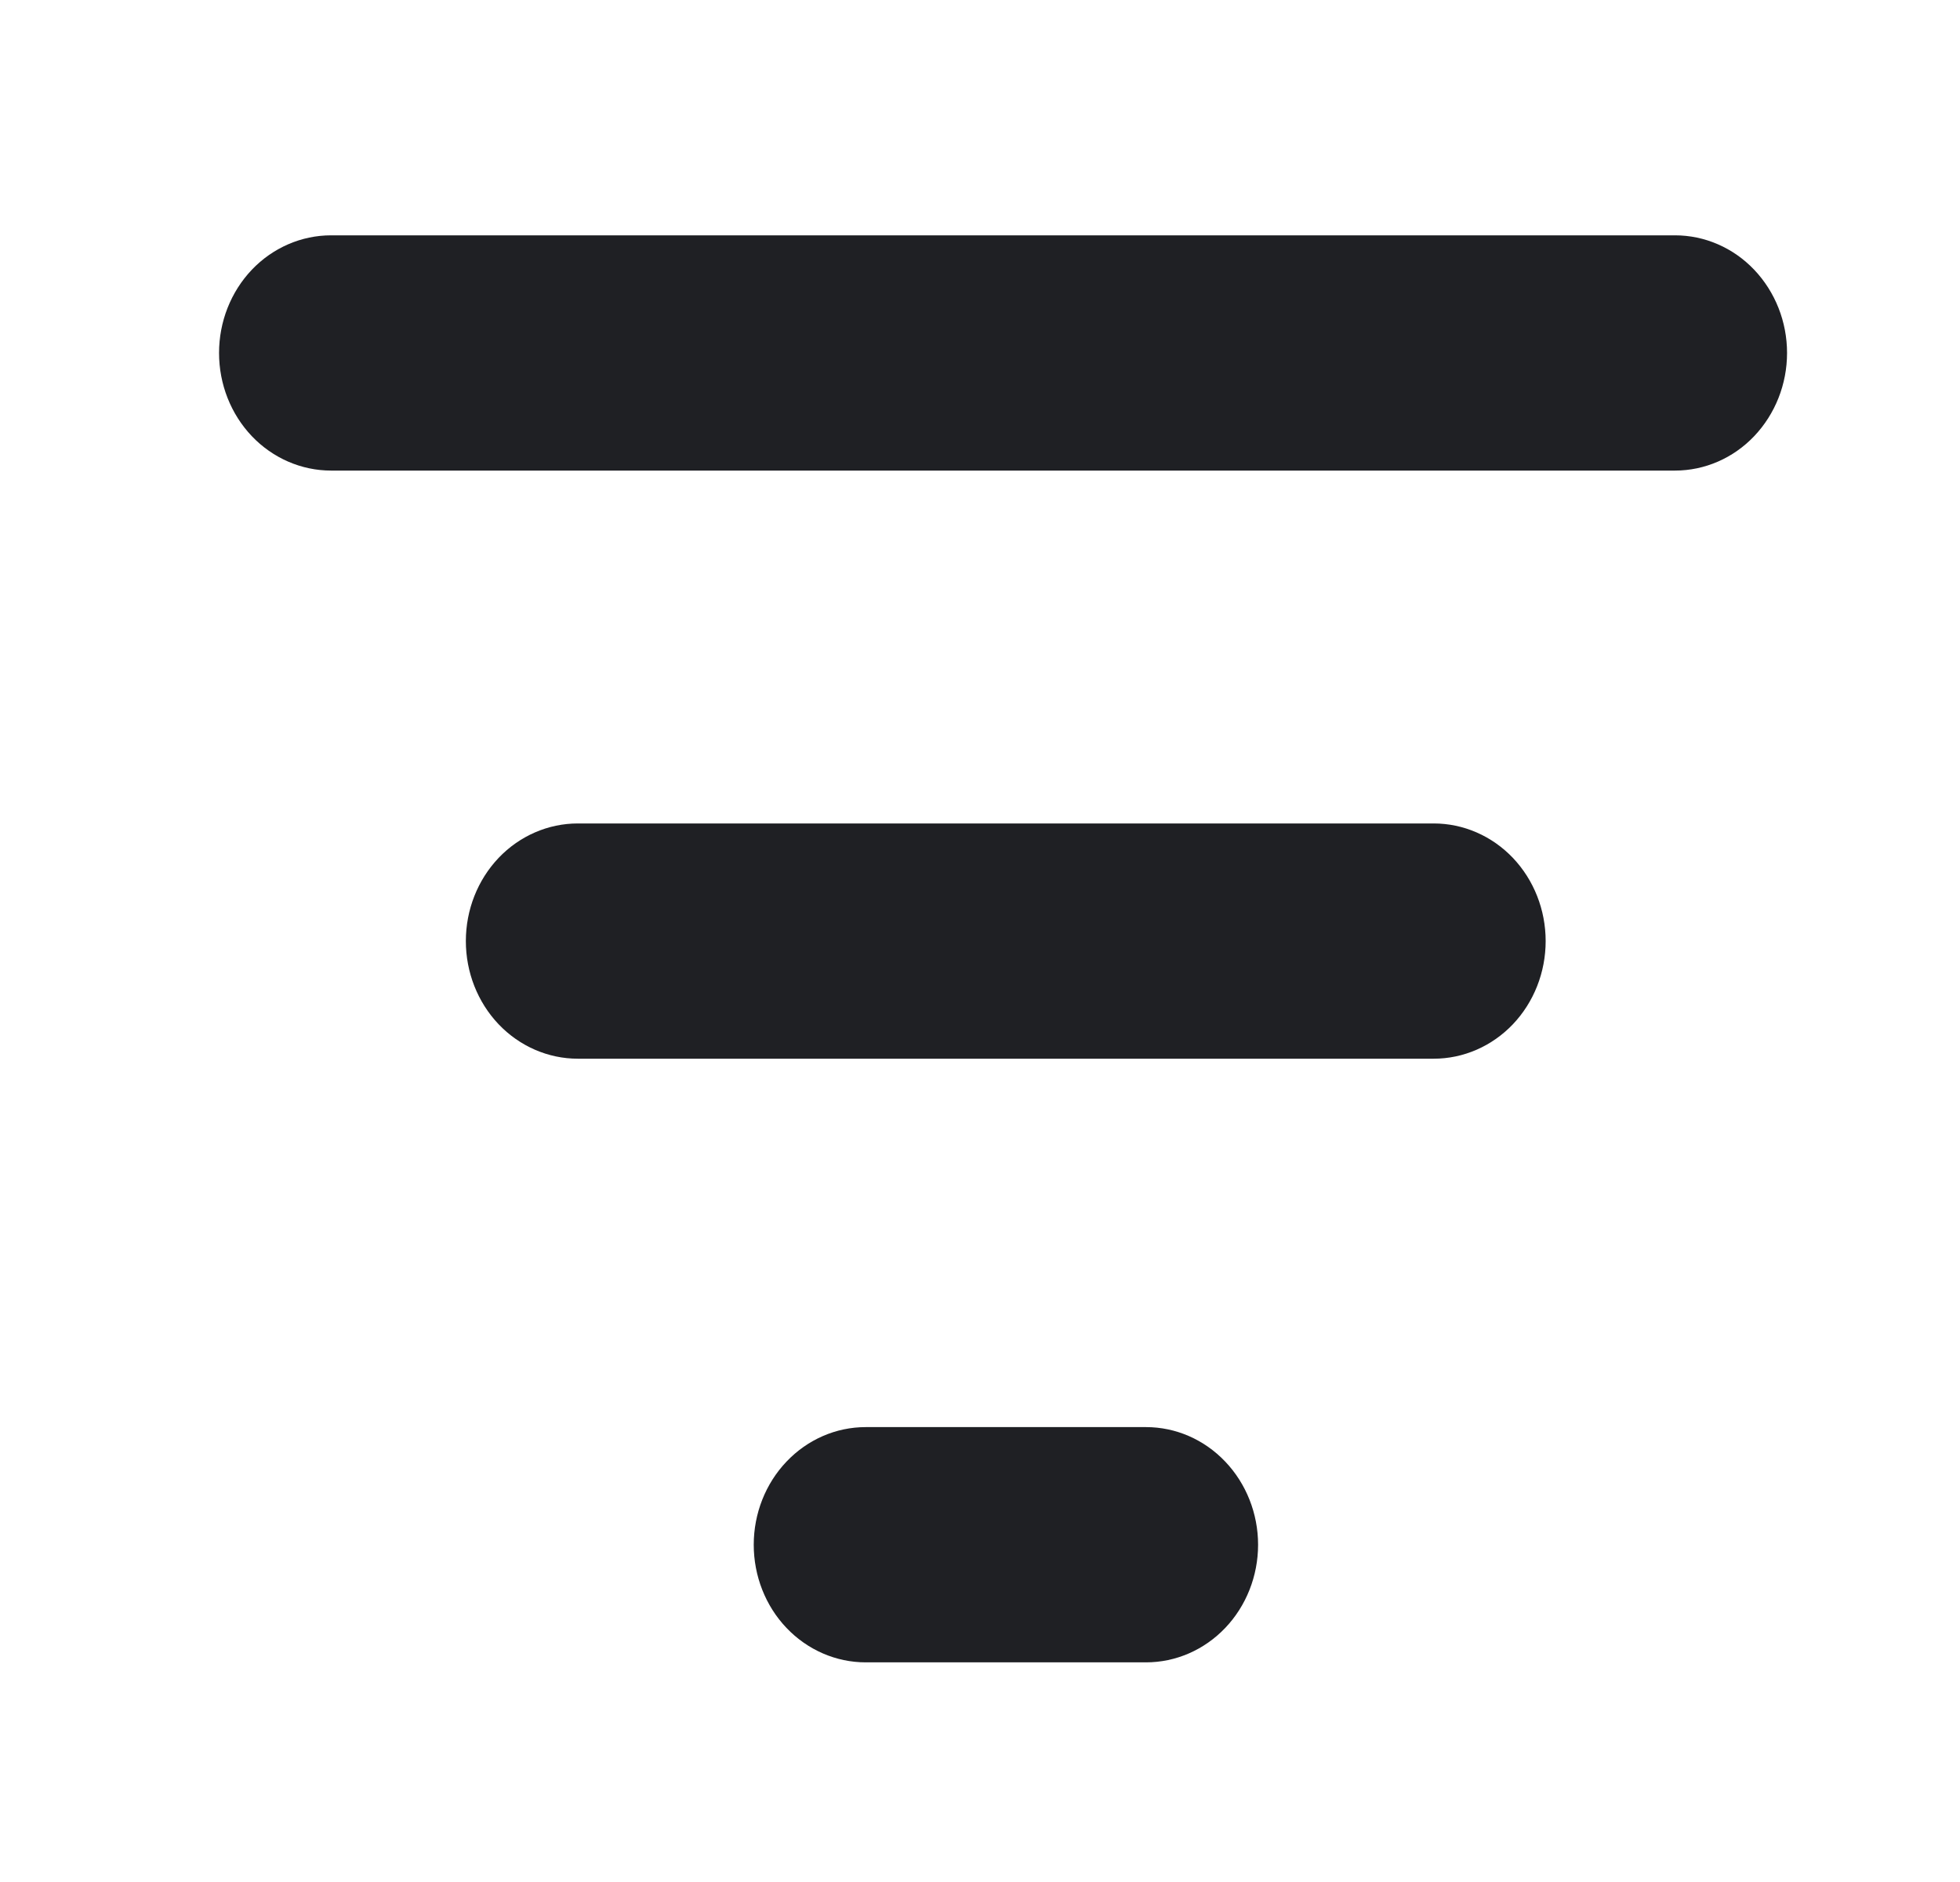
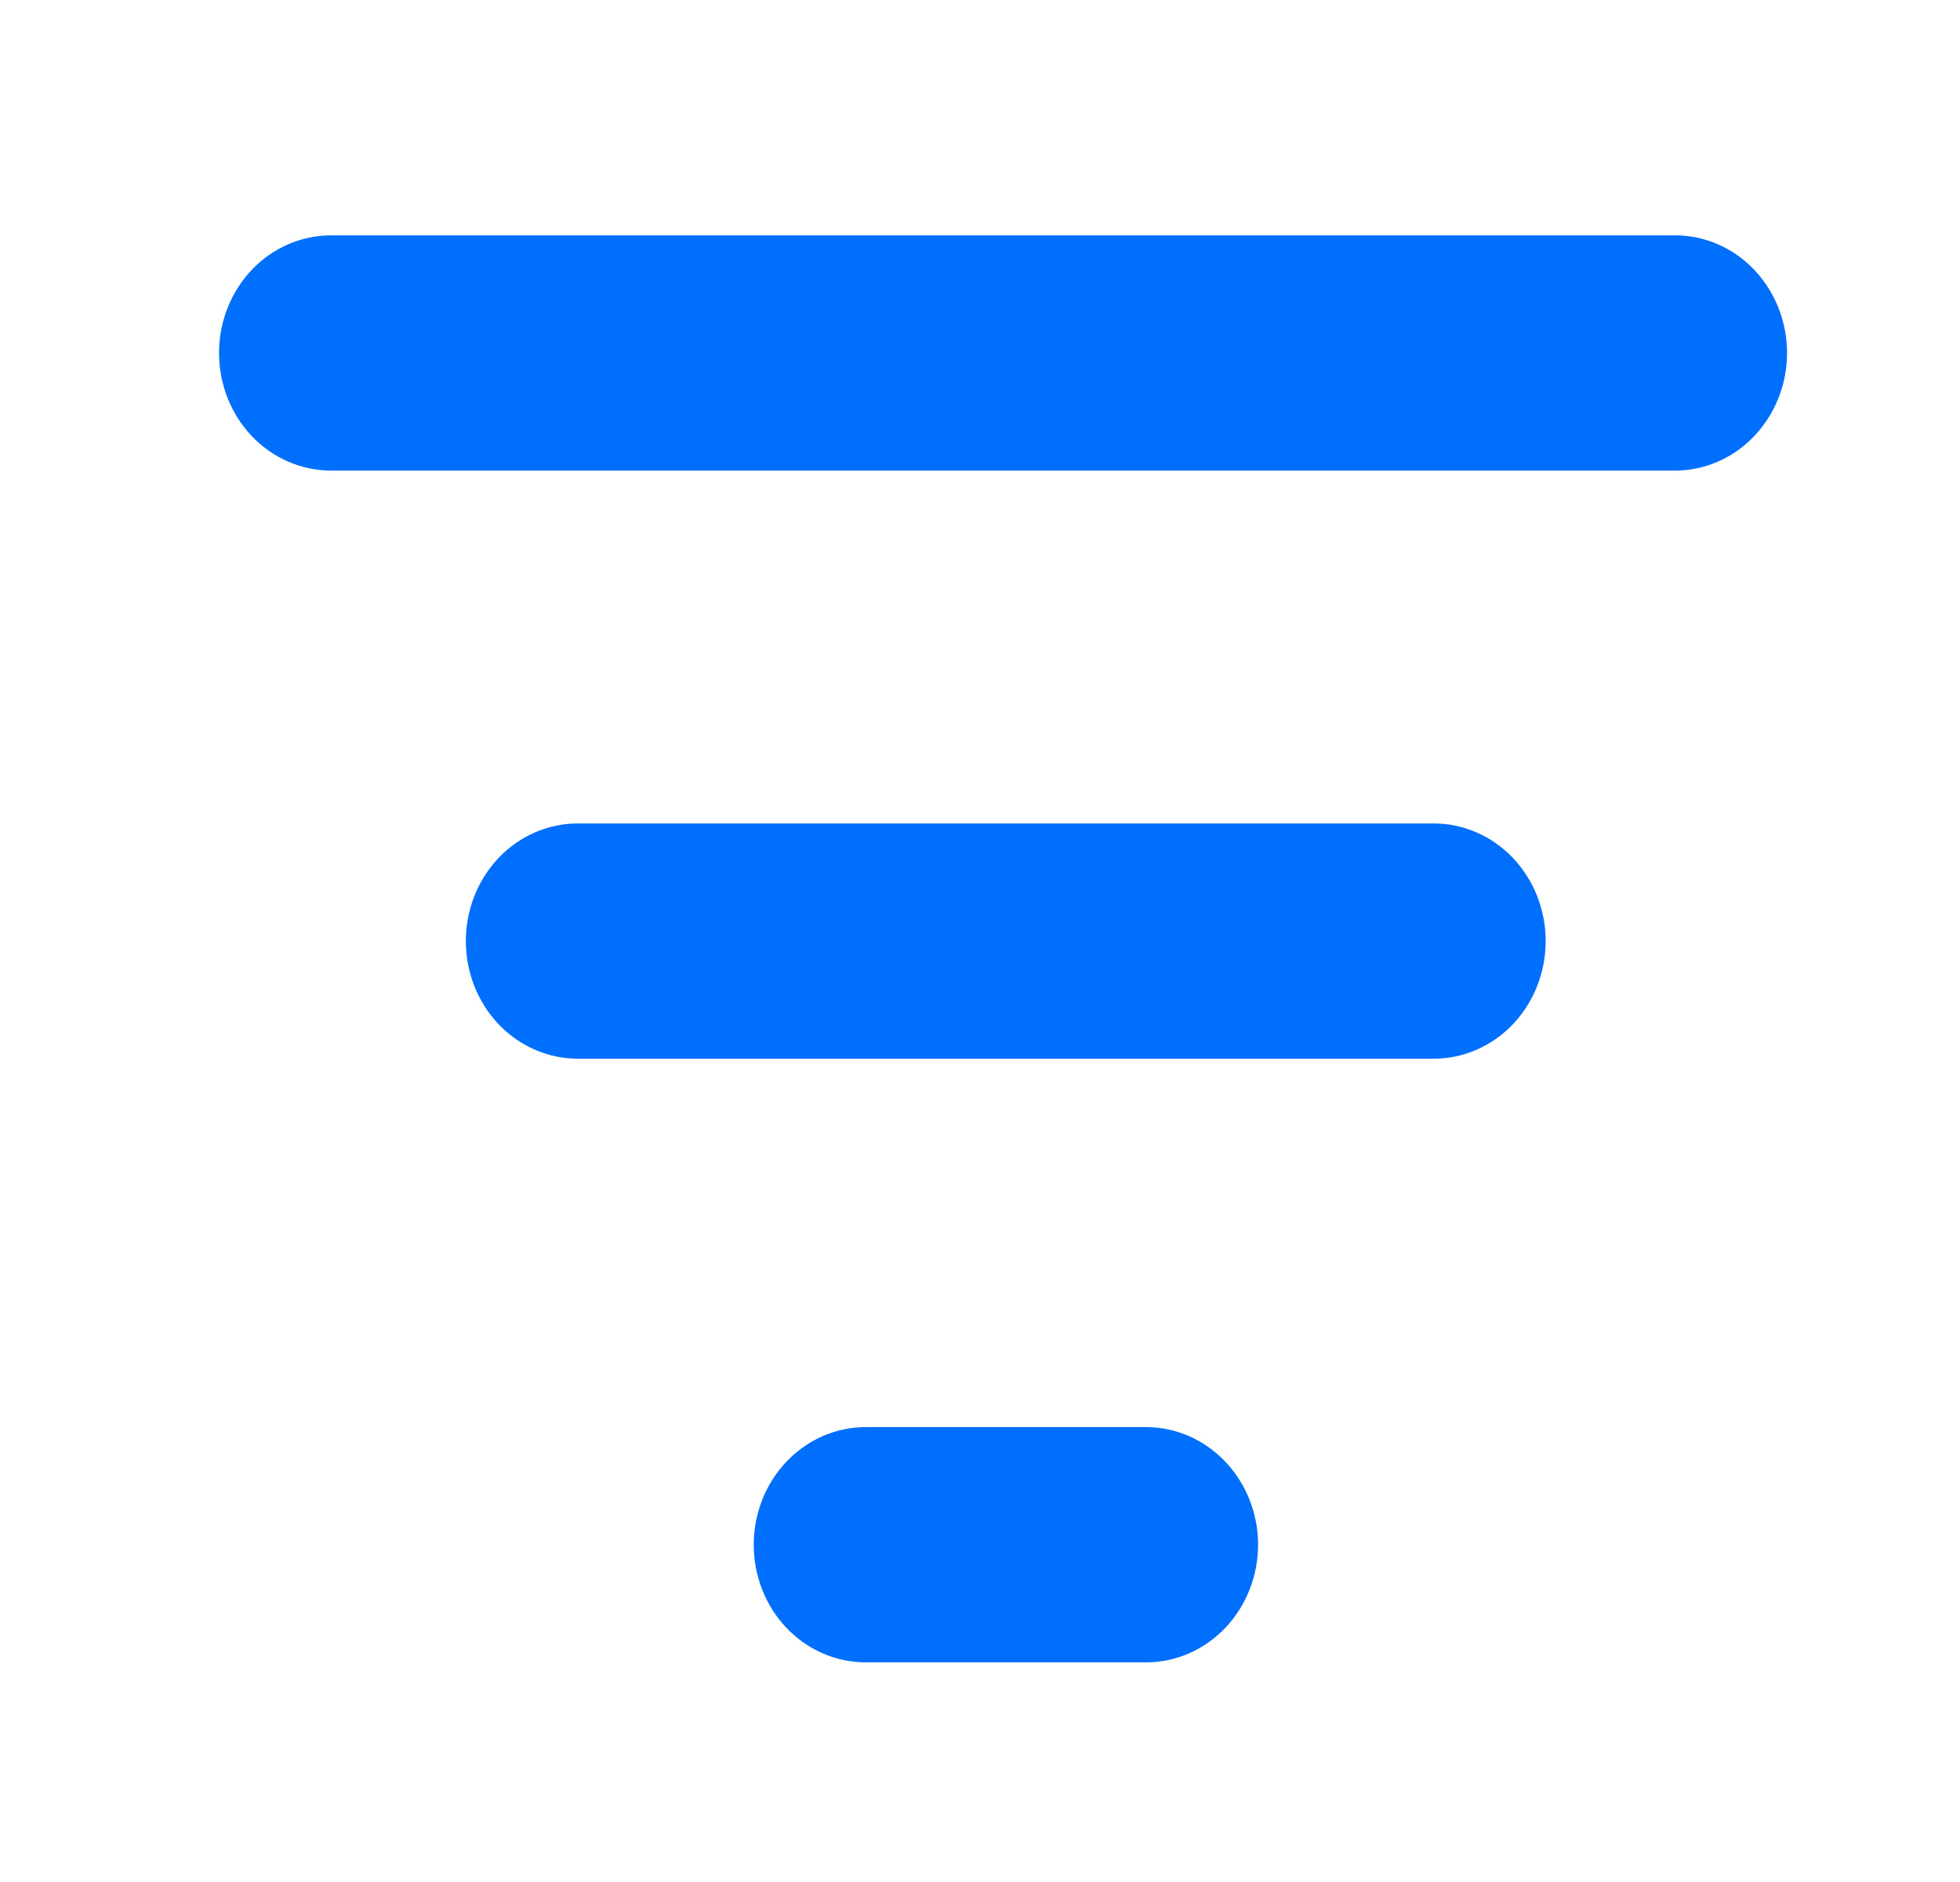
<svg xmlns="http://www.w3.org/2000/svg" width="25" height="24" viewBox="0 0 25 24" fill="none">
-   <mask id="mask0_103_11473" style="mask-type:alpha" maskUnits="userSpaceOnUse" x="2" y="3" width="21" height="19">
-     <path fill-rule="evenodd" clip-rule="evenodd" d="M2.794 4.501C2.794 4.103 2.944 3.722 3.212 3.44C3.48 3.159 3.844 3.001 4.223 3.001H21.365C21.744 3.001 22.108 3.159 22.375 3.44C22.643 3.722 22.794 4.103 22.794 4.501C22.794 4.899 22.643 5.28 22.375 5.562C22.108 5.843 21.744 6.001 21.365 6.001H4.223C3.844 6.001 3.48 5.843 3.212 5.562C2.944 5.28 2.794 4.899 2.794 4.501ZM5.942 12.001C5.942 11.603 6.092 11.222 6.36 10.94C6.628 10.659 6.992 10.501 7.37 10.501H18.287C18.666 10.501 19.029 10.659 19.297 10.94C19.565 11.222 19.715 11.603 19.715 12.001C19.715 12.399 19.565 12.78 19.297 13.062C19.029 13.343 18.666 13.501 18.287 13.501H7.37C6.992 13.501 6.628 13.343 6.36 13.062C6.092 12.78 5.942 12.399 5.942 12.001ZM9.614 19.699C9.614 19.302 9.764 18.92 10.032 18.639C10.3 18.357 10.663 18.199 11.042 18.199H14.618C14.997 18.199 15.36 18.357 15.628 18.639C15.896 18.92 16.047 19.302 16.047 19.699C16.047 20.097 15.896 20.479 15.628 20.76C15.36 21.041 14.997 21.199 14.618 21.199H11.042C10.663 21.199 10.3 21.041 10.032 20.76C9.764 20.479 9.614 20.097 9.614 19.699Z" fill="#006FFD" />
-   </mask>
-   <g mask="url(#mask0_103_11473)">
-     <rect x="0.798" y="0" width="24" height="24" fill="#1F2024" />
-   </g>
+   <path fill-rule="evenodd" clip-rule="evenodd" d="M2.794 4.501C2.794 4.103 2.944 3.722 3.212 3.44C3.48 3.159 3.844 3.001 4.223 3.001H21.365C21.744 3.001 22.108 3.159 22.375 3.44C22.643 3.722 22.794 4.103 22.794 4.501C22.794 4.899 22.643 5.28 22.375 5.562C22.108 5.843 21.744 6.001 21.365 6.001H4.223C3.844 6.001 3.48 5.843 3.212 5.562C2.944 5.28 2.794 4.899 2.794 4.501ZM5.942 12.001C5.942 11.603 6.092 11.222 6.36 10.94C6.628 10.659 6.992 10.501 7.37 10.501H18.287C18.666 10.501 19.029 10.659 19.297 10.94C19.565 11.222 19.715 11.603 19.715 12.001C19.715 12.399 19.565 12.78 19.297 13.062C19.029 13.343 18.666 13.501 18.287 13.501H7.37C6.992 13.501 6.628 13.343 6.36 13.062C6.092 12.78 5.942 12.399 5.942 12.001ZM9.614 19.699C9.614 19.302 9.764 18.92 10.032 18.639C10.3 18.357 10.663 18.199 11.042 18.199H14.618C14.997 18.199 15.36 18.357 15.628 18.639C15.896 18.92 16.047 19.302 16.047 19.699C16.047 20.097 15.896 20.479 15.628 20.76C15.36 21.041 14.997 21.199 14.618 21.199H11.042C10.663 21.199 10.3 21.041 10.032 20.76C9.764 20.479 9.614 20.097 9.614 19.699Z" fill="#006FFD" />
</svg>
